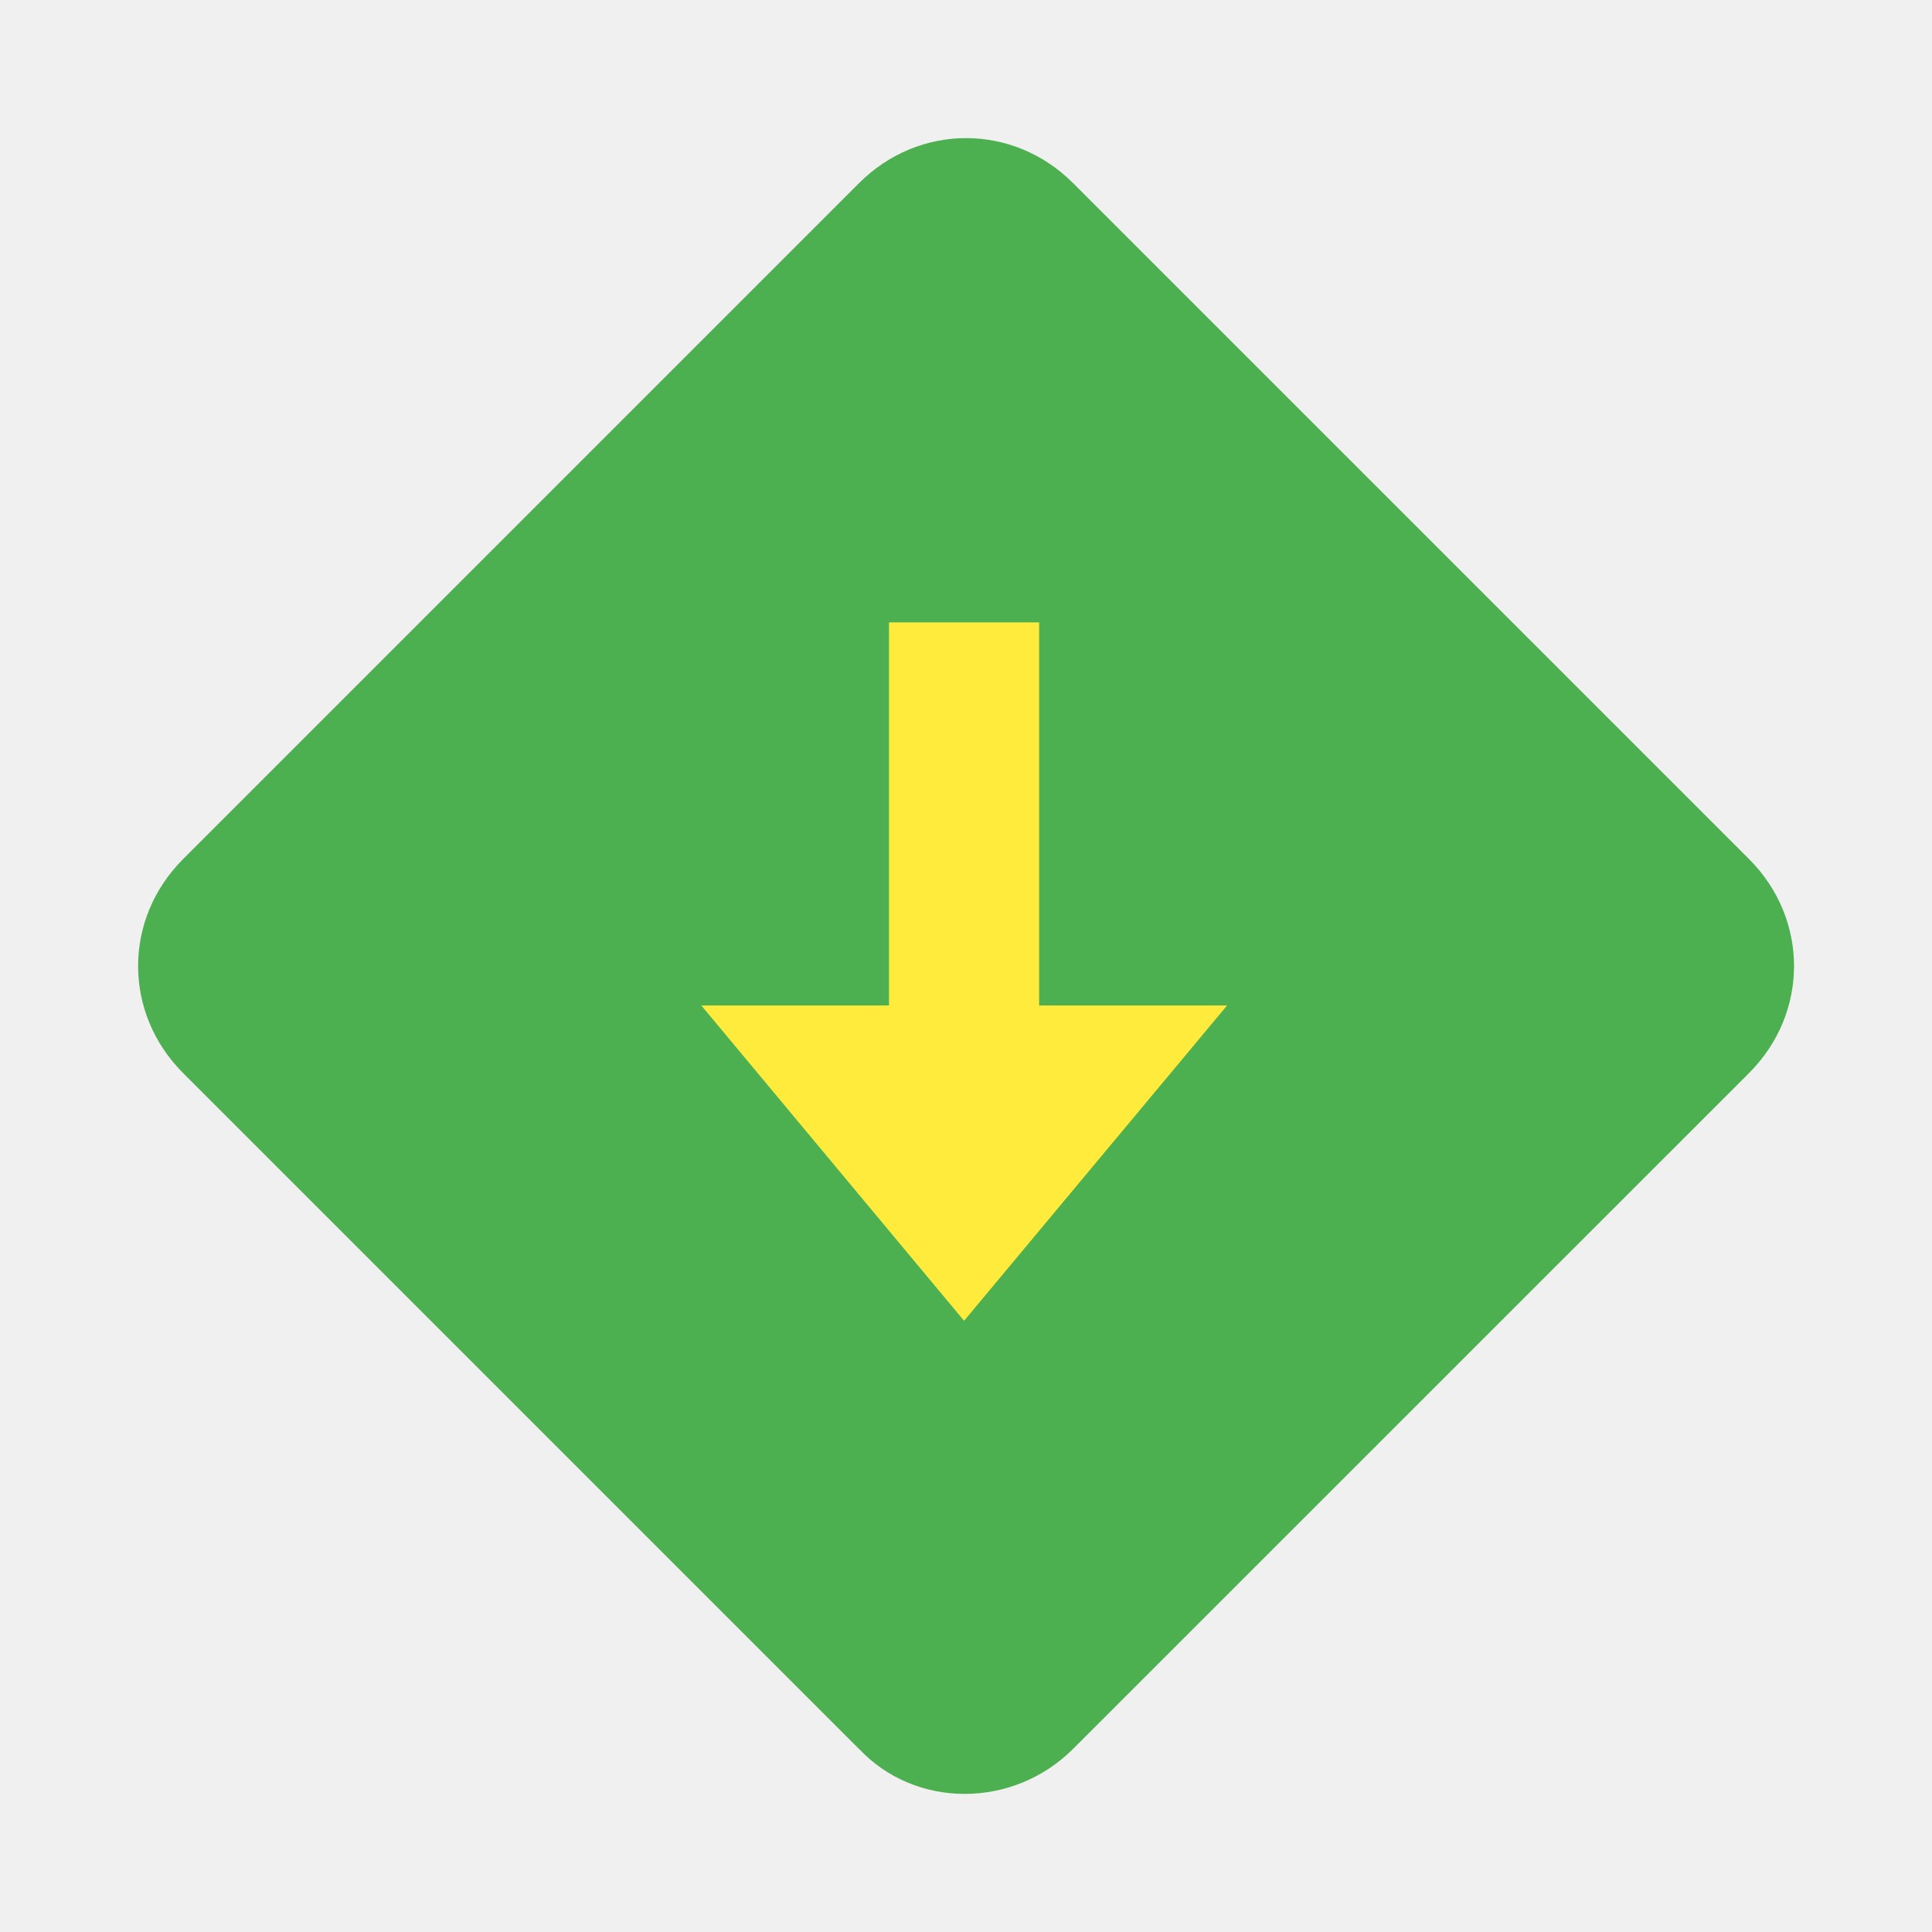
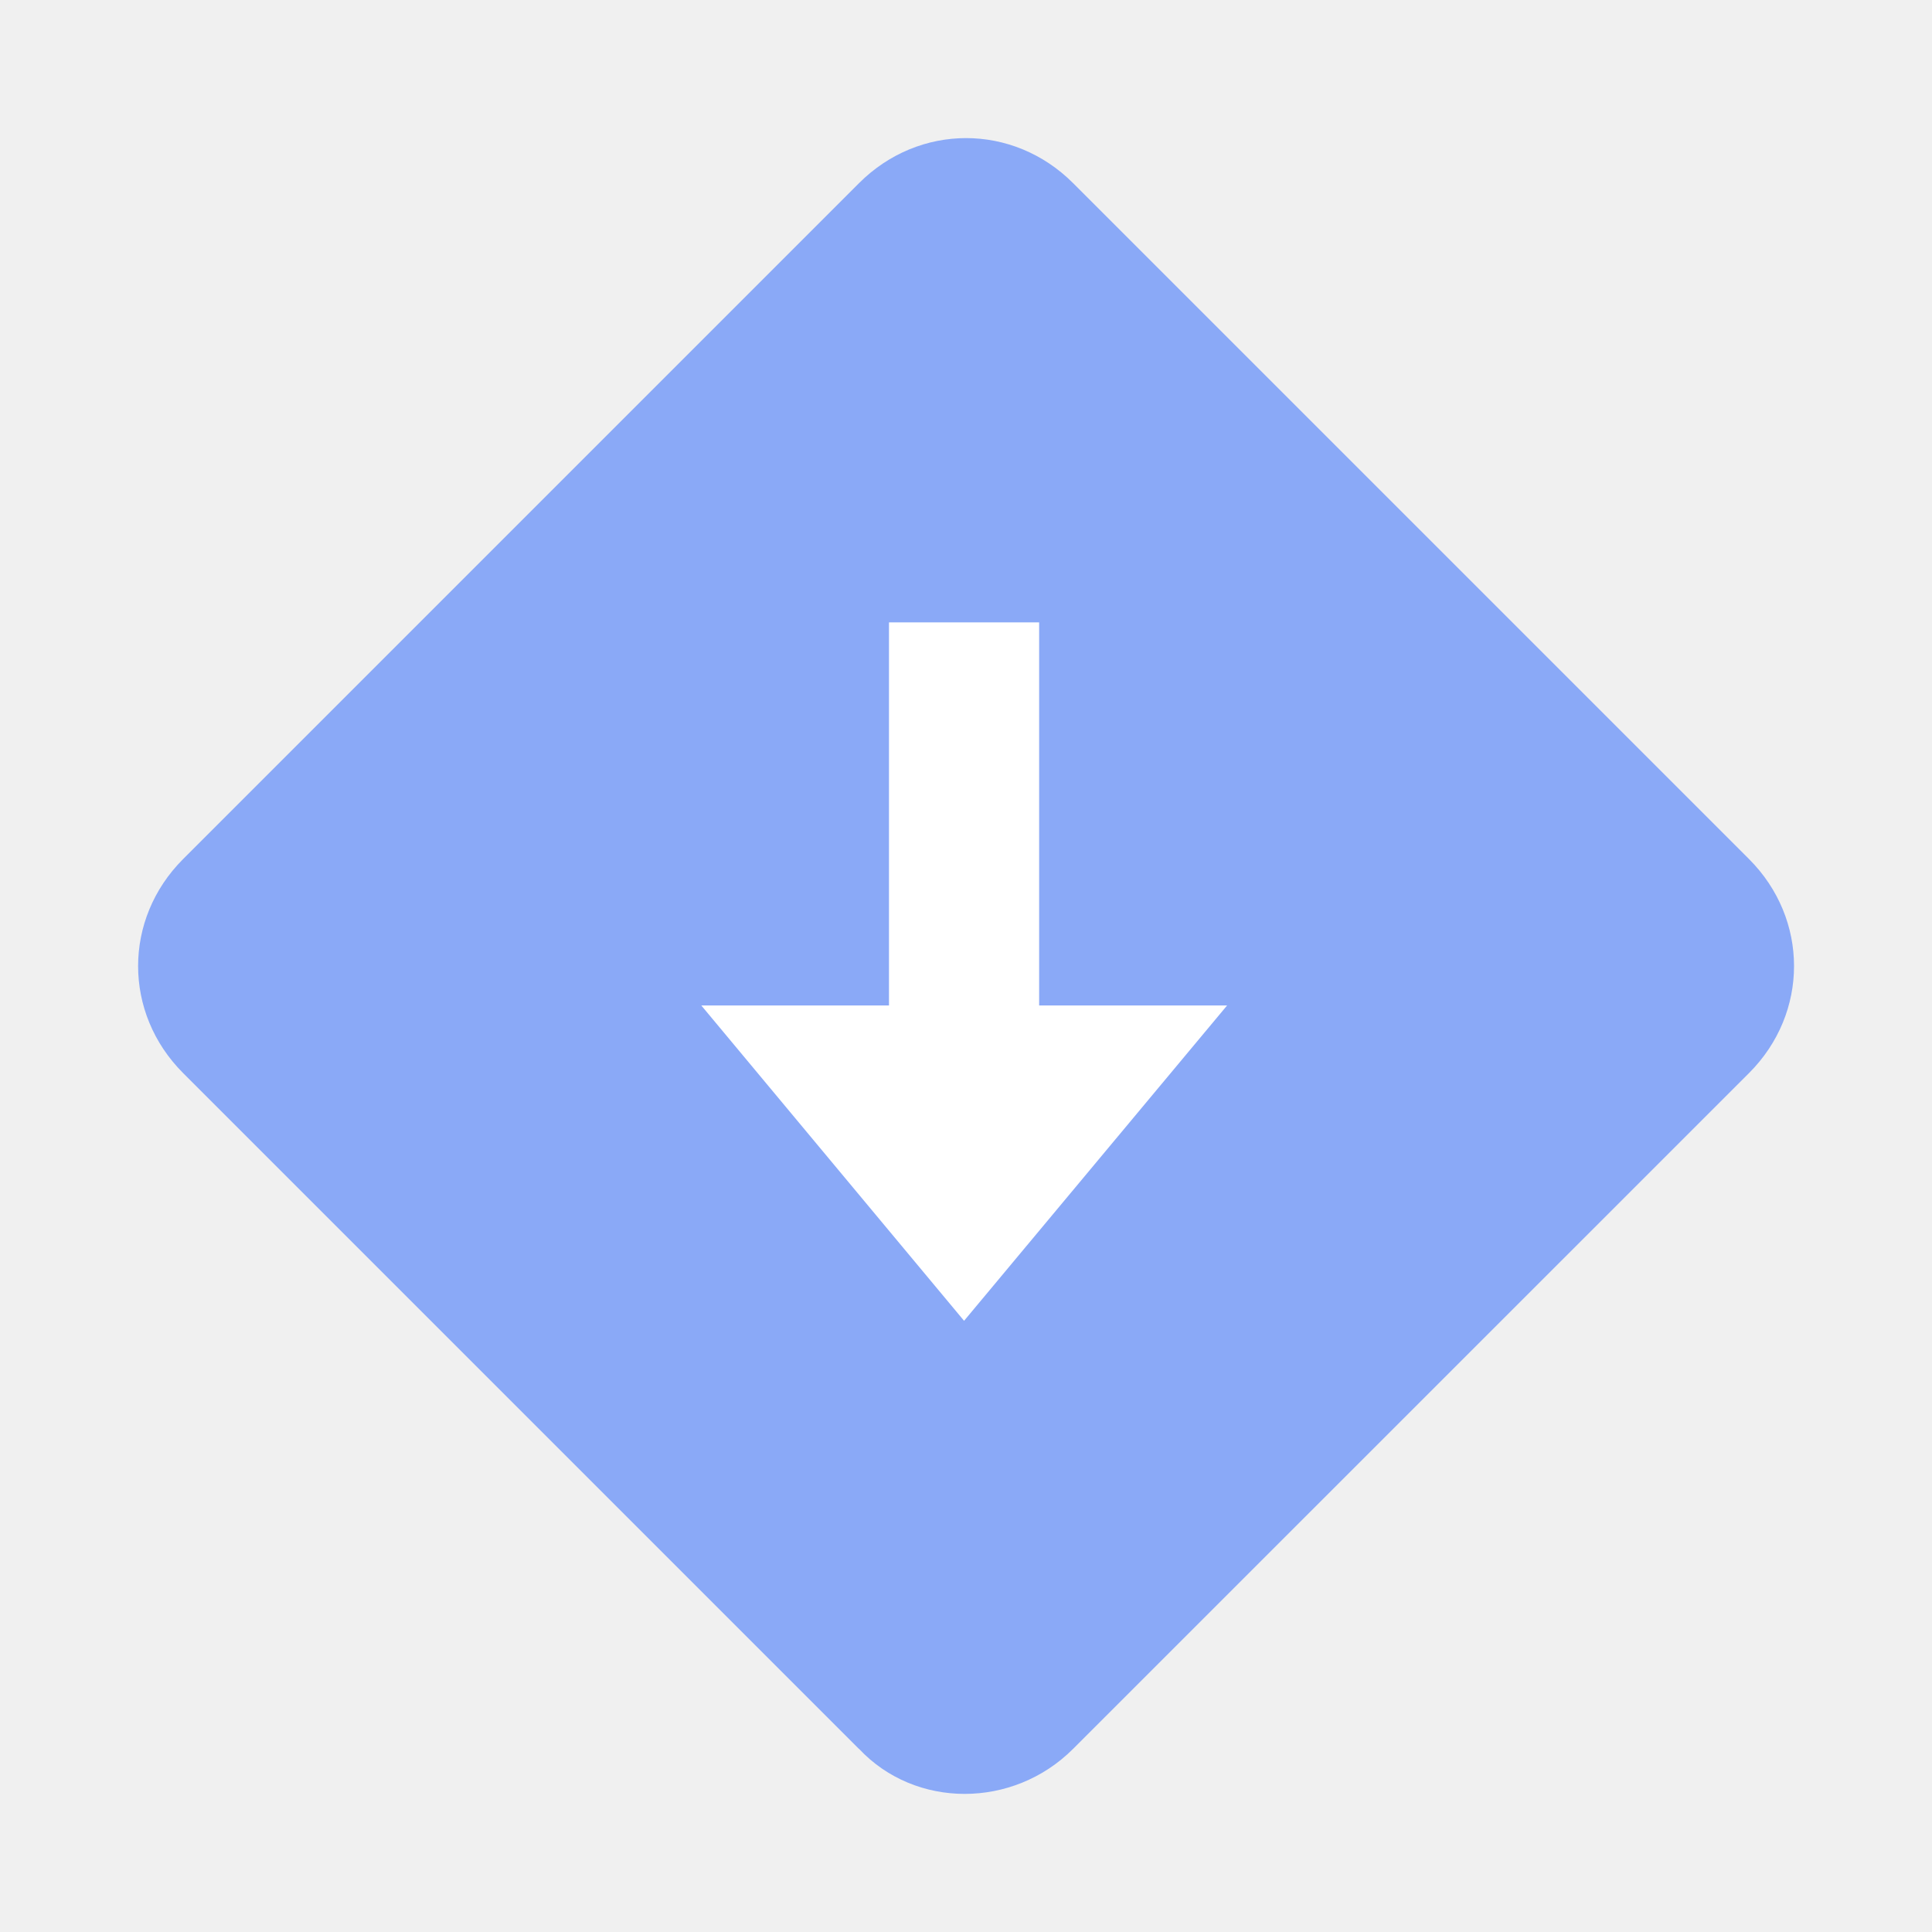
<svg xmlns="http://www.w3.org/2000/svg" width="800px" height="800px" viewBox="0 0 14 14" role="img" focusable="false" aria-hidden="true">
-   <path fill="#4caf50" d="M6.224 12.673L1.327 7.776c-.435-.435-.435-1.116 0-1.551l4.898-4.898c.435-.435 1.116-.435 1.551 0l4.898 4.898c.435.435.435 1.116 0 1.551L7.776 12.673c-.435.435-1.143.435-1.551 0z" />
-   <g fill="#ffeb3b">
+   <path fill="#8aa9f7" d="M6.224 12.673L1.327 7.776c-.435-.435-.435-1.116 0-1.551l4.898-4.898c.435-.435 1.116-.435 1.551 0l4.898 4.898c.435.435.435 1.116 0 1.551L7.776 12.673c-.435.435-1.143.435-1.551 0z" />
+   <g fill="white">
    <path d="M6.986 9.571L5.082 7.286h3.81z" />
    <path d="M6.442 4.51h1.088v3.347H6.442z" />
  </g>
</svg>
